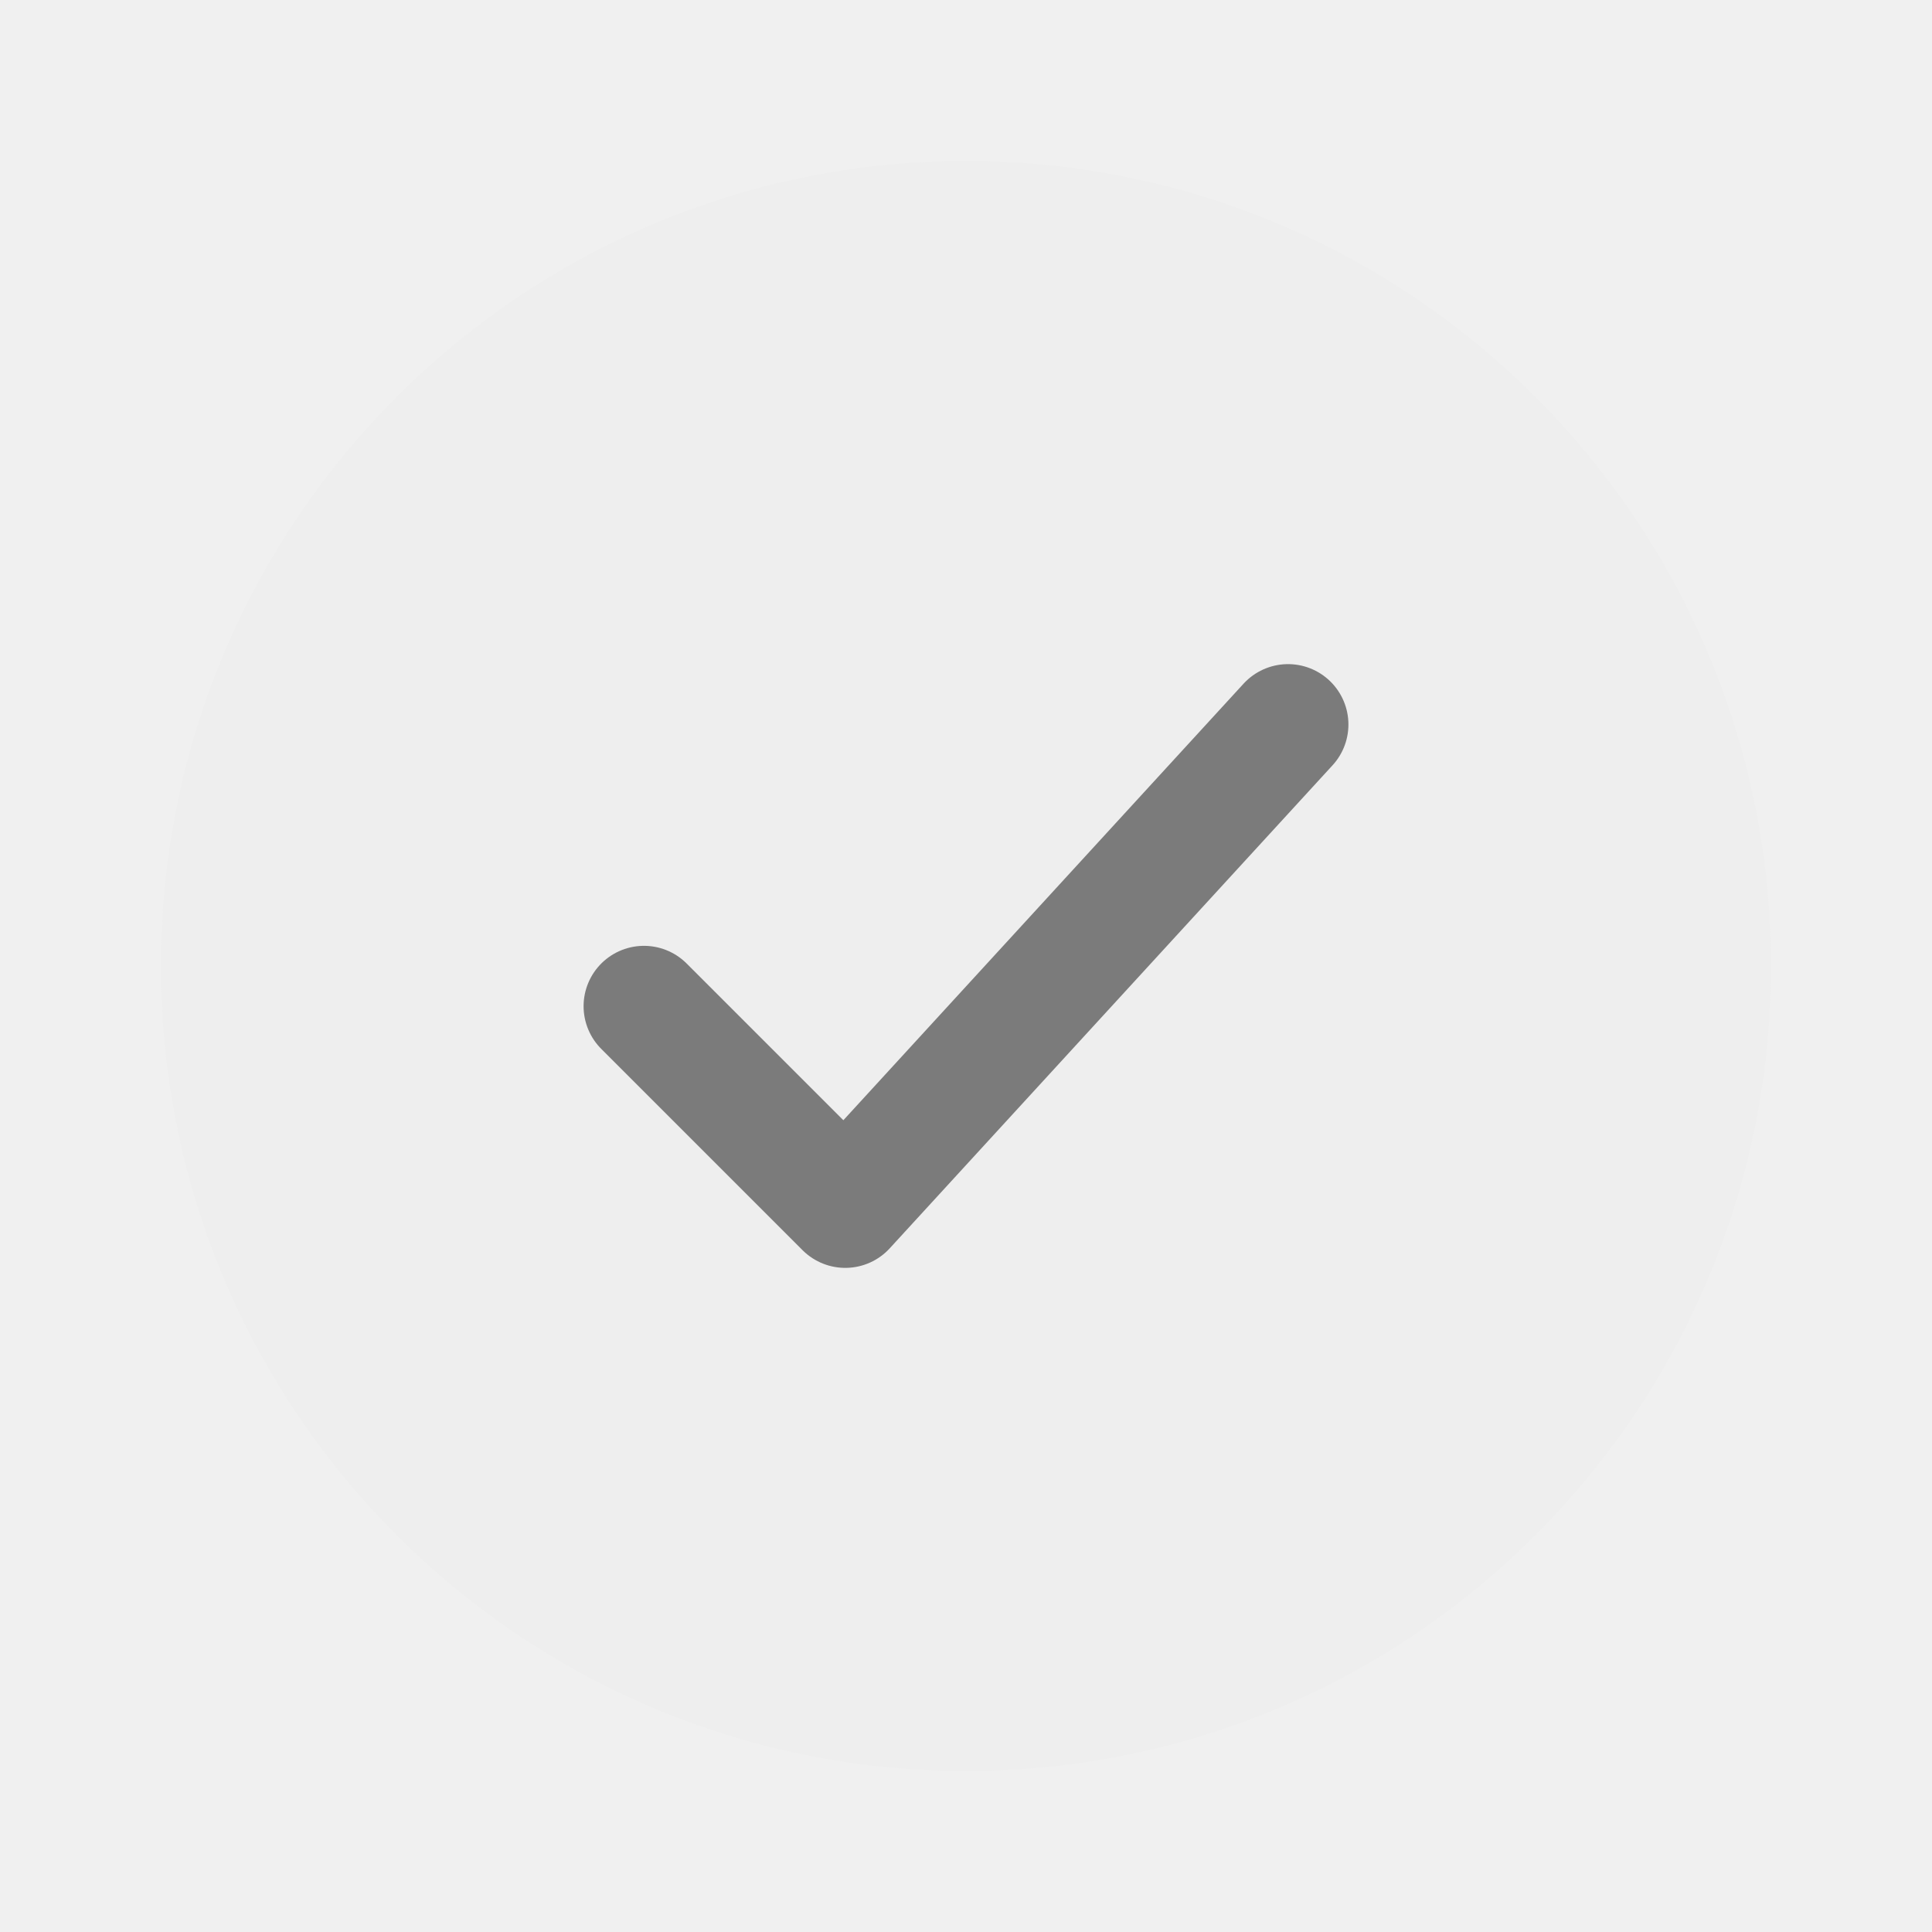
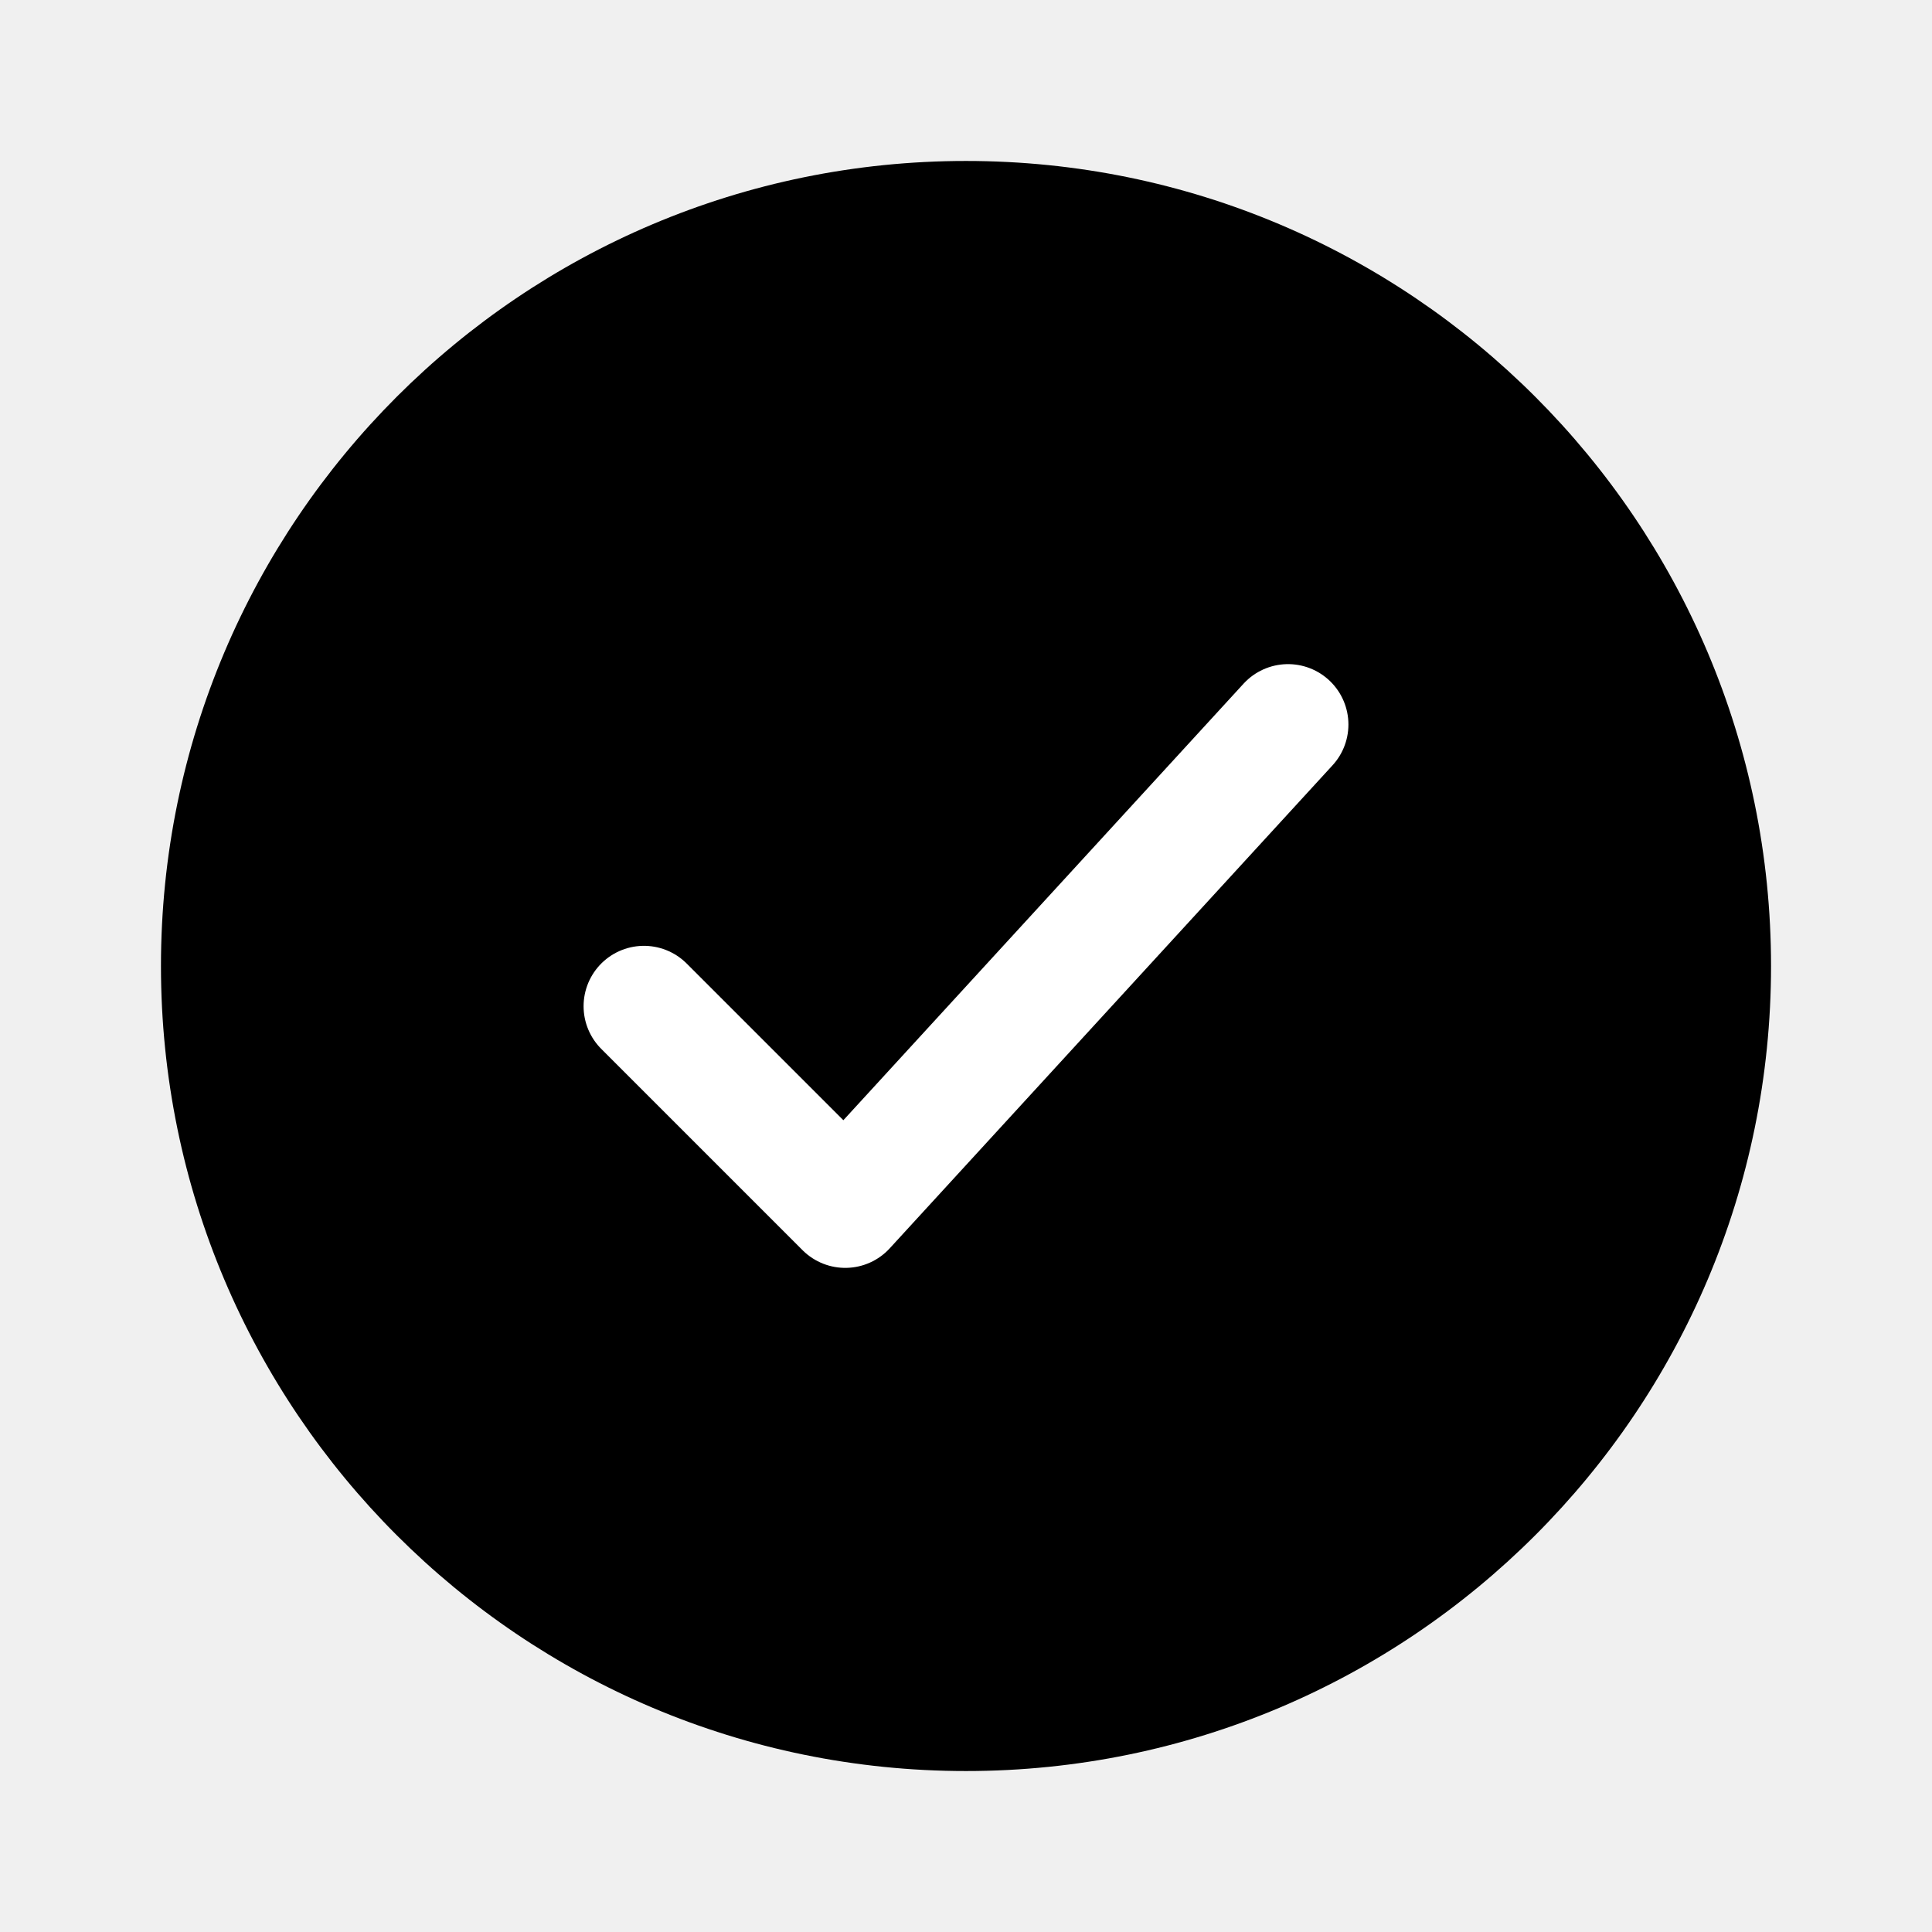
<svg xmlns="http://www.w3.org/2000/svg" width="16" height="16" viewBox="0 0 16 16" fill="none">
-   <path d="M14.667 8C14.667 4.318 11.682 1.333 8 1.333C4.318 1.333 1.333 4.318 1.333 8C1.333 11.682 4.318 14.667 8 14.667C11.682 14.667 14.667 11.682 14.667 8Z" fill="#EEEEEE" />
-   <path d="M5.333 8.333L7 10L10.667 6" stroke="#7B7B7B" stroke-linecap="round" stroke-linejoin="round" />
+   <path d="M14.667 8C14.667 4.318 11.682 1.333 8 1.333C4.318 1.333 1.333 4.318 1.333 8C1.333 11.682 4.318 14.667 8 14.667C11.682 14.667 14.667 11.682 14.667 8Z" fill="currentColor" />
+   <path d="M5.333 8.333L7 10L10.667 6" stroke="white" stroke-linecap="round" stroke-linejoin="round" />
</svg>
